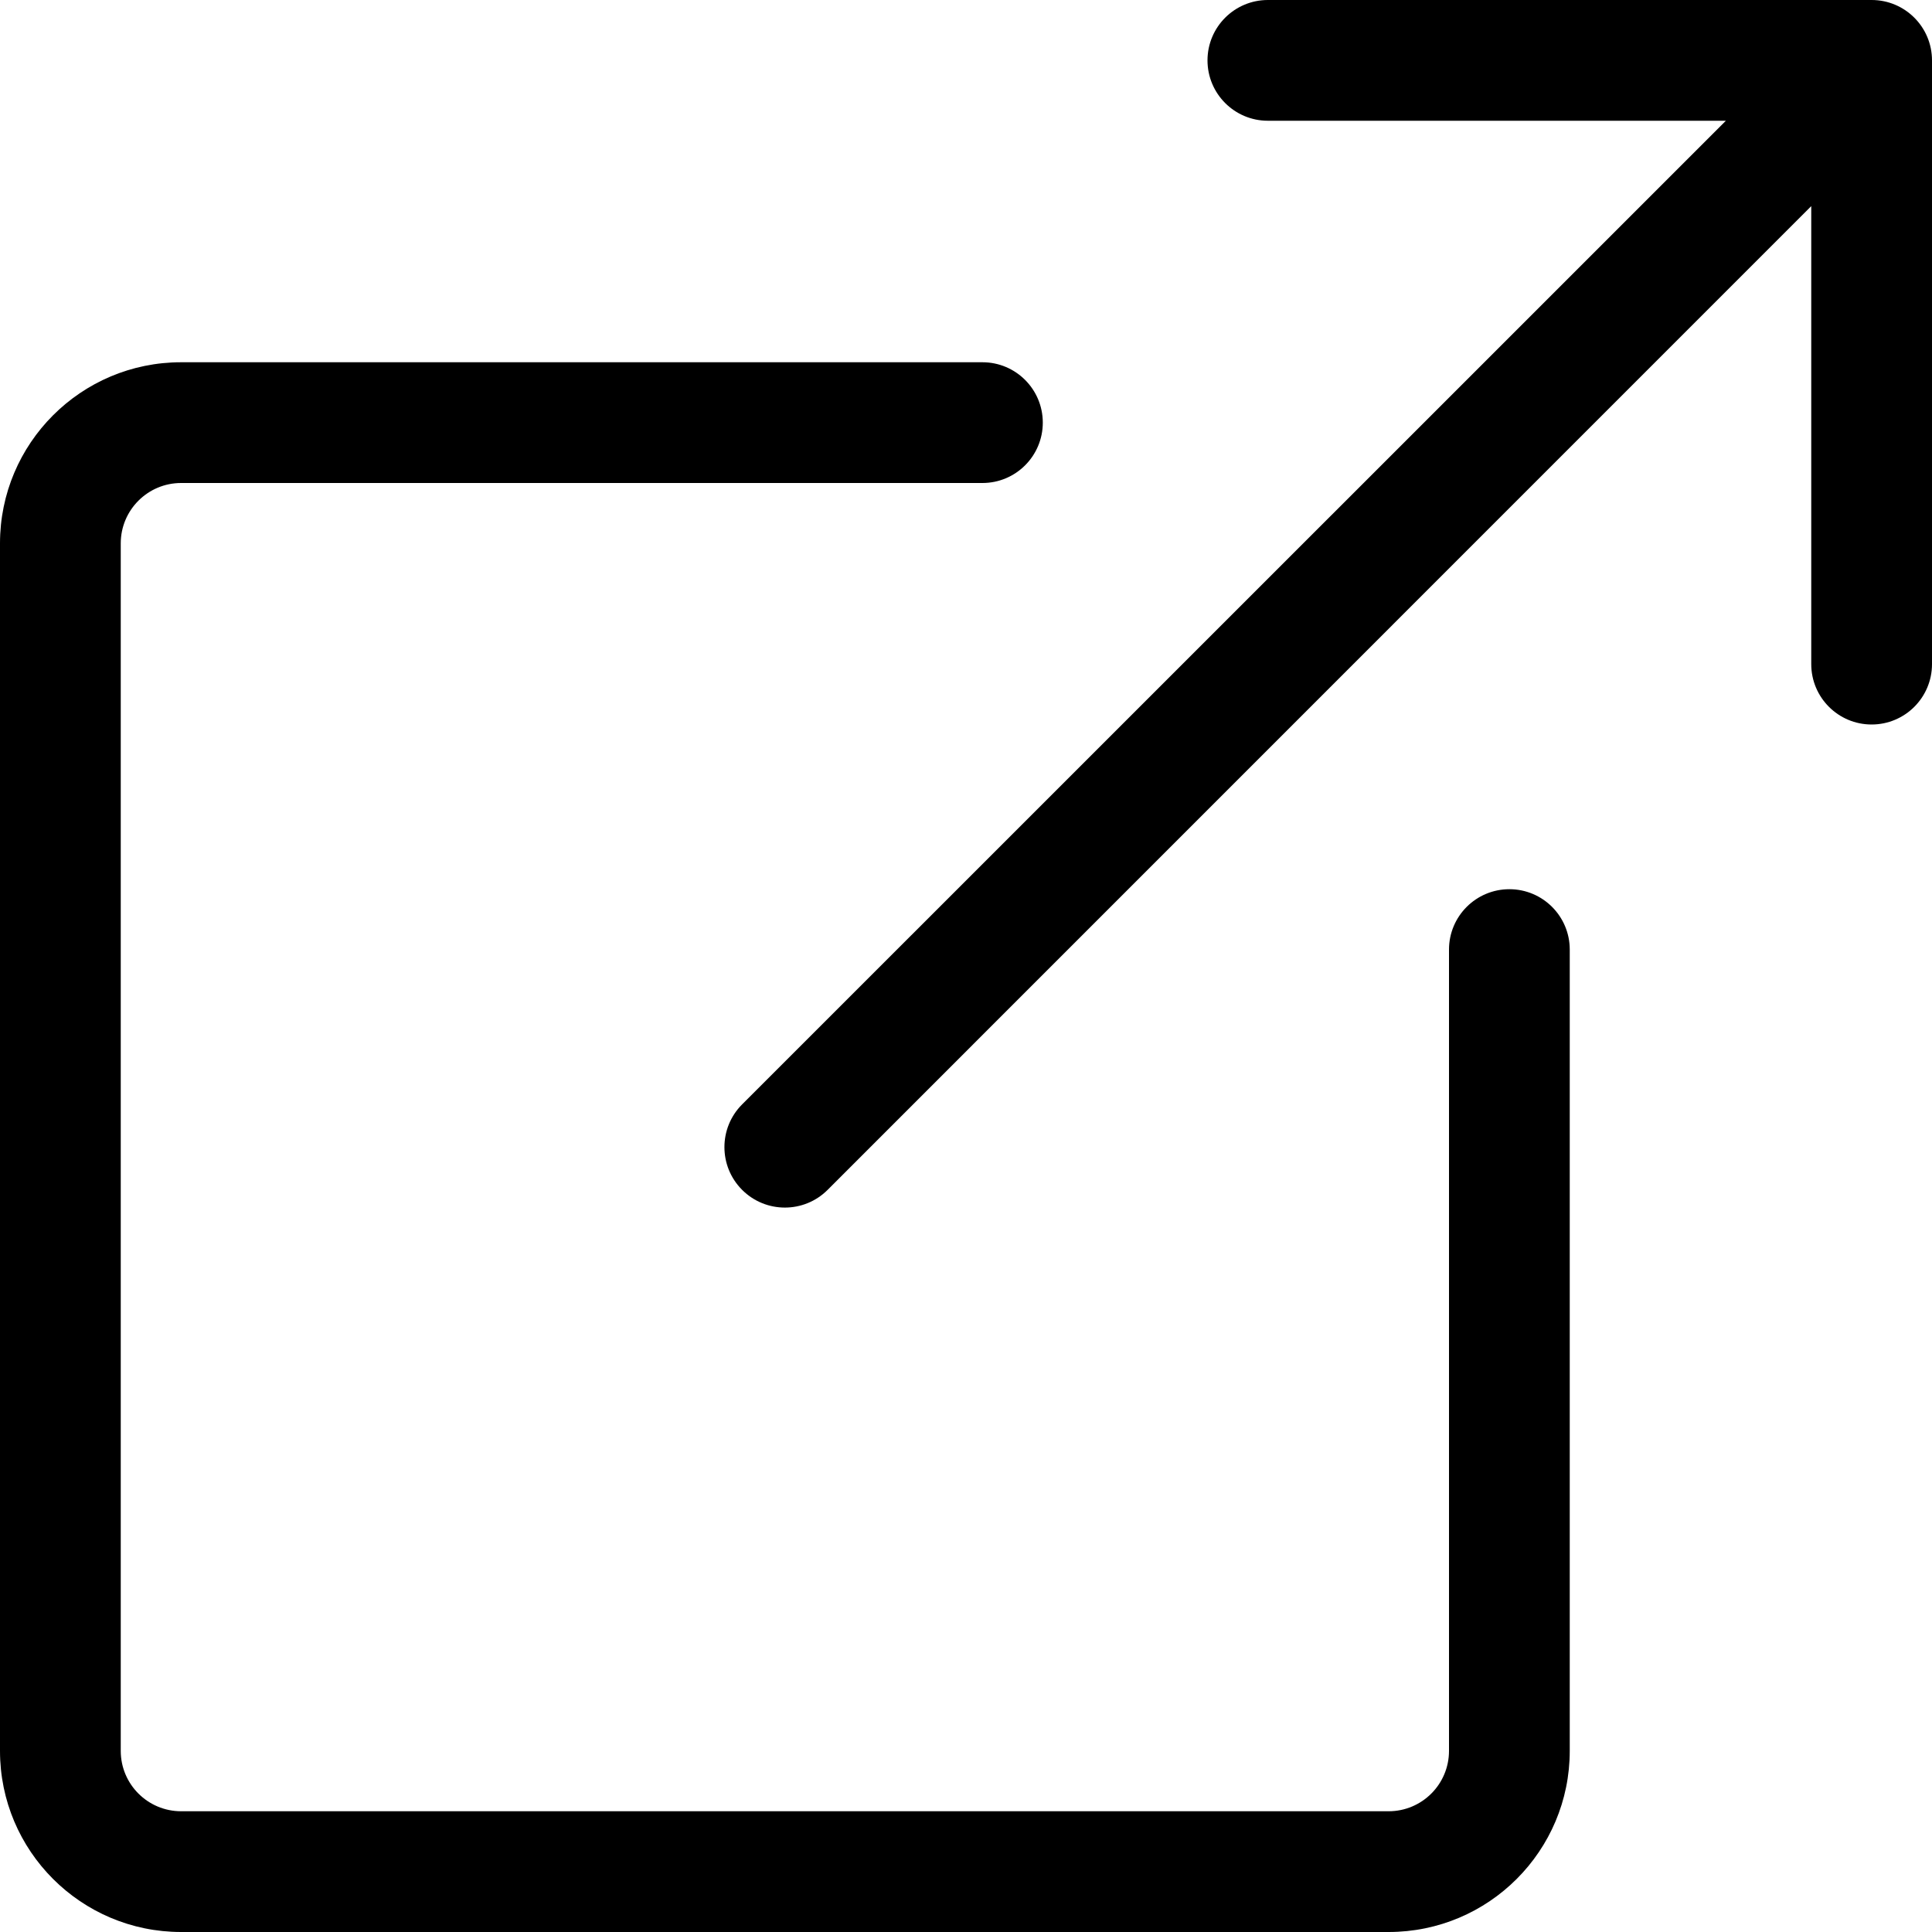
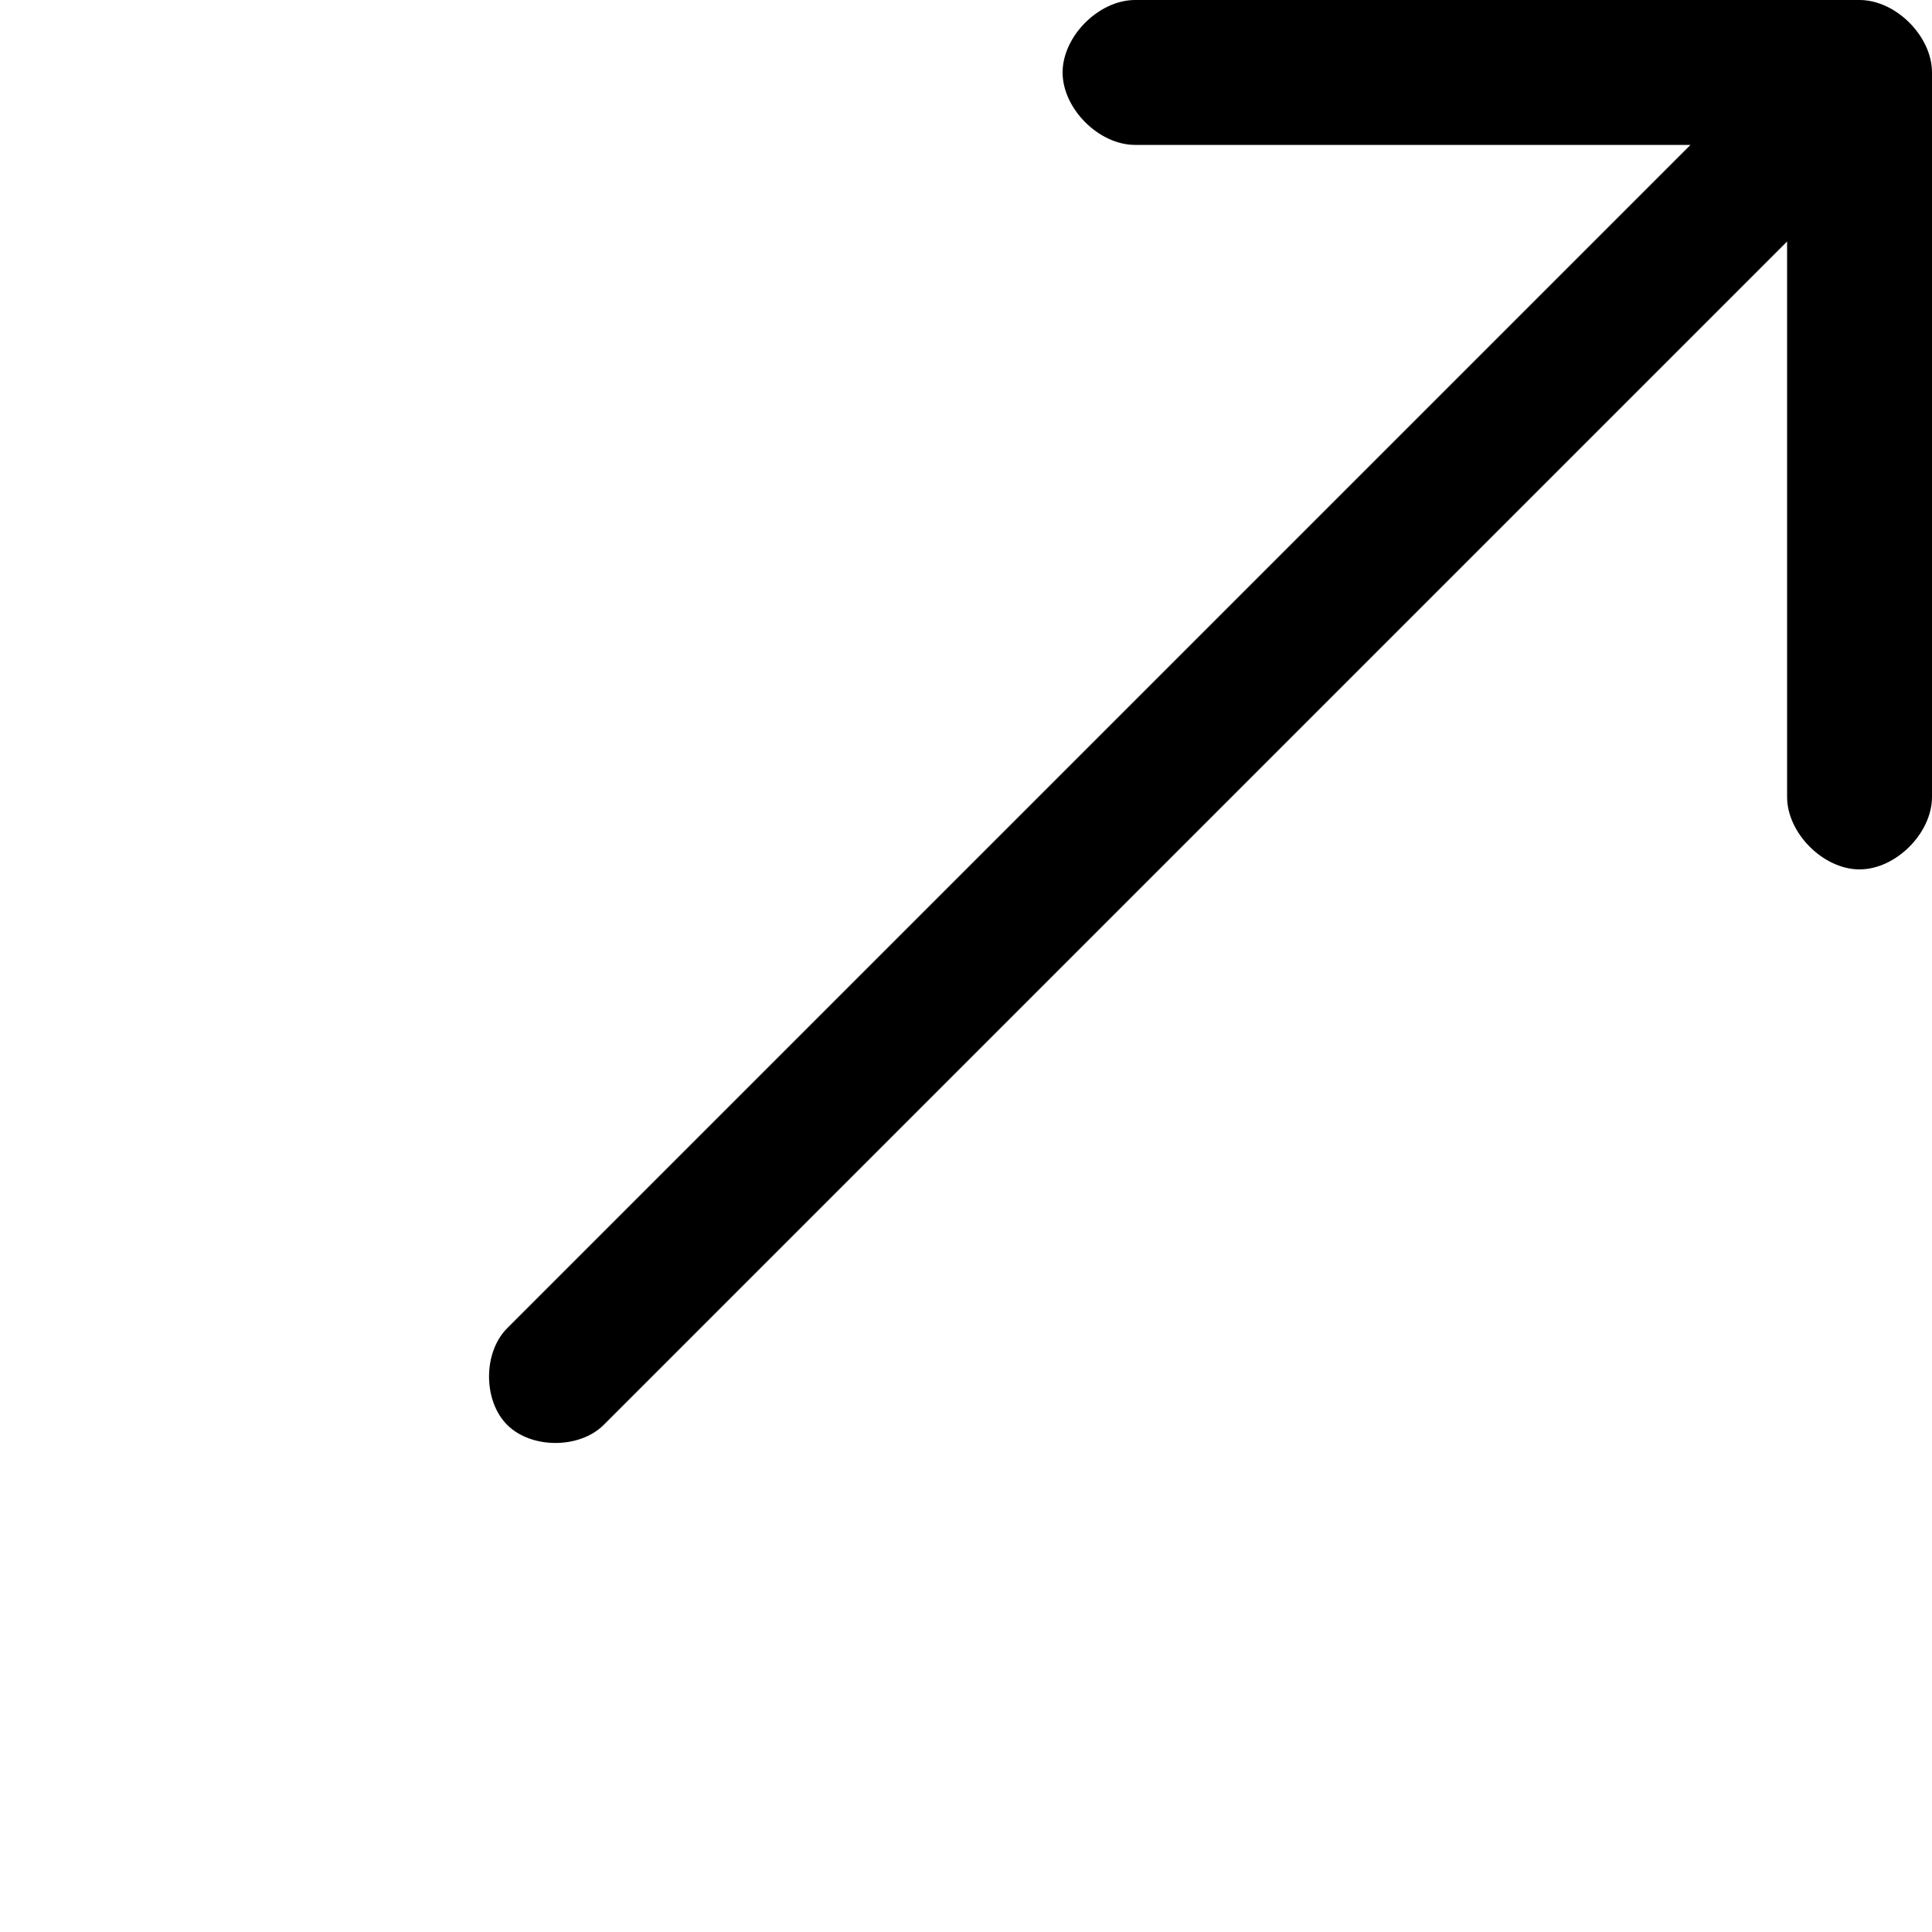
- <svg xmlns="http://www.w3.org/2000/svg" width="16" height="16" fill="currentColor" class="bi bi-box-arrow-up-right" viewBox="0 0 16 16">
-   <path fill-rule="evenodd" d="M8.636 3.5a.5.5 0 0 0-.5-.5H1.5A1.5 1.5 0 0 0 0 4.5v10A1.5 1.5 0 0 0 1.5 16h10a1.5 1.5 0 0 0 1.5-1.5V7.864a.5.5 0 0 0-1 0V14.5a.5.5 0 0 1-.5.5h-10a.5.5 0 0 1-.5-.5v-10a.5.5 0 0 1 .5-.5h6.636a.5.5 0 0 0 .5-.5z" />
-   <path fill-rule="evenodd" d="M16 .5a.5.5 0 0 0-.5-.5h-5a.5.5 0 0 0 0 1h3.793L6.146 9.146a.5.5 0 1 0 .708.708L15 1.707V5.5a.5.5 0 0 0 1 0v-5z" />
+ <svg xmlns="http://www.w3.org/2000/svg" version="1.1" id="Camada_1" x="0px" y="0px" viewBox="0 0 16 16" style="enable-background:new 0 0 16 16;" xml:space="preserve">
+   <style type="text/css">
+ 	.st0{fill-rule:evenodd;clip-rule:evenodd;}
+ </style>
+   <path class="st0" d="M16,0.6C16,0.3,15.7,0,15.4,0h-6C9.1,0,8.8,0.3,8.8,0.6s0.3,0.6,0.6,0.6H14L4.2,11c-0.2,0.2-0.2,0.6,0,0.8  c0.2,0.2,0.6,0.2,0.8,0L14.8,2v4.6c0,0.3,0.3,0.6,0.6,0.6S16,6.9,16,6.6V0.6z" />
</svg>
